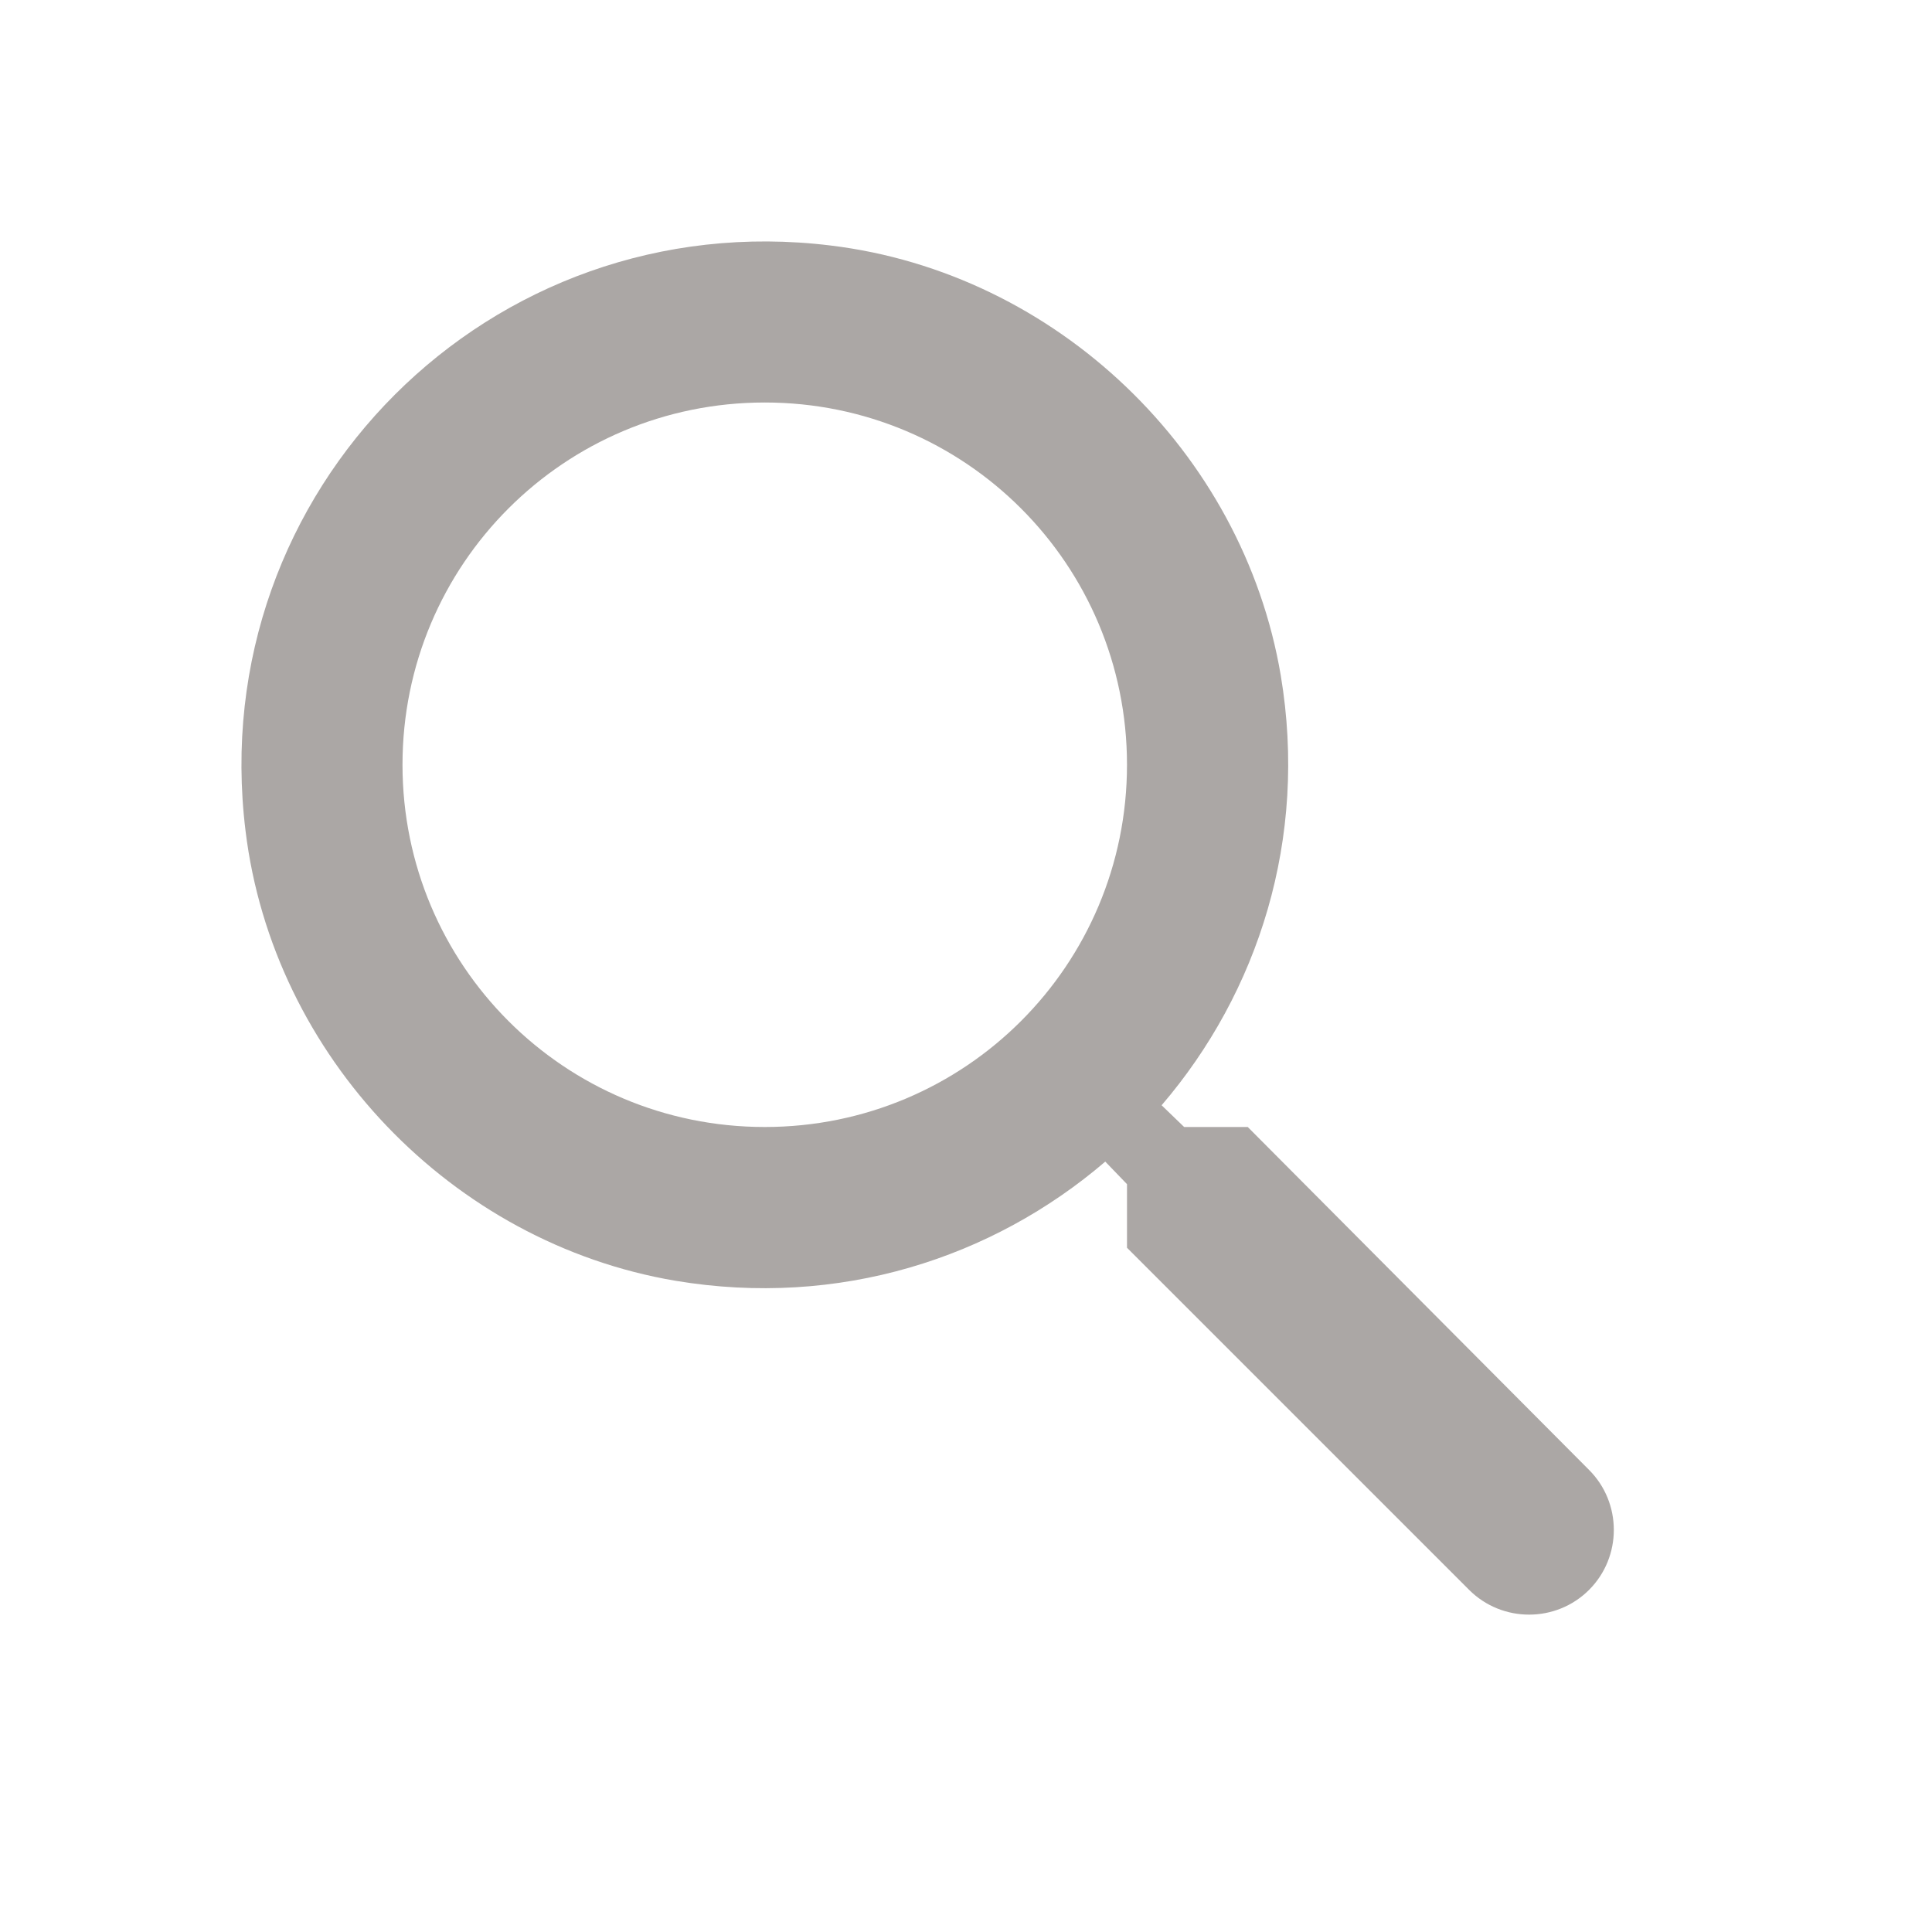
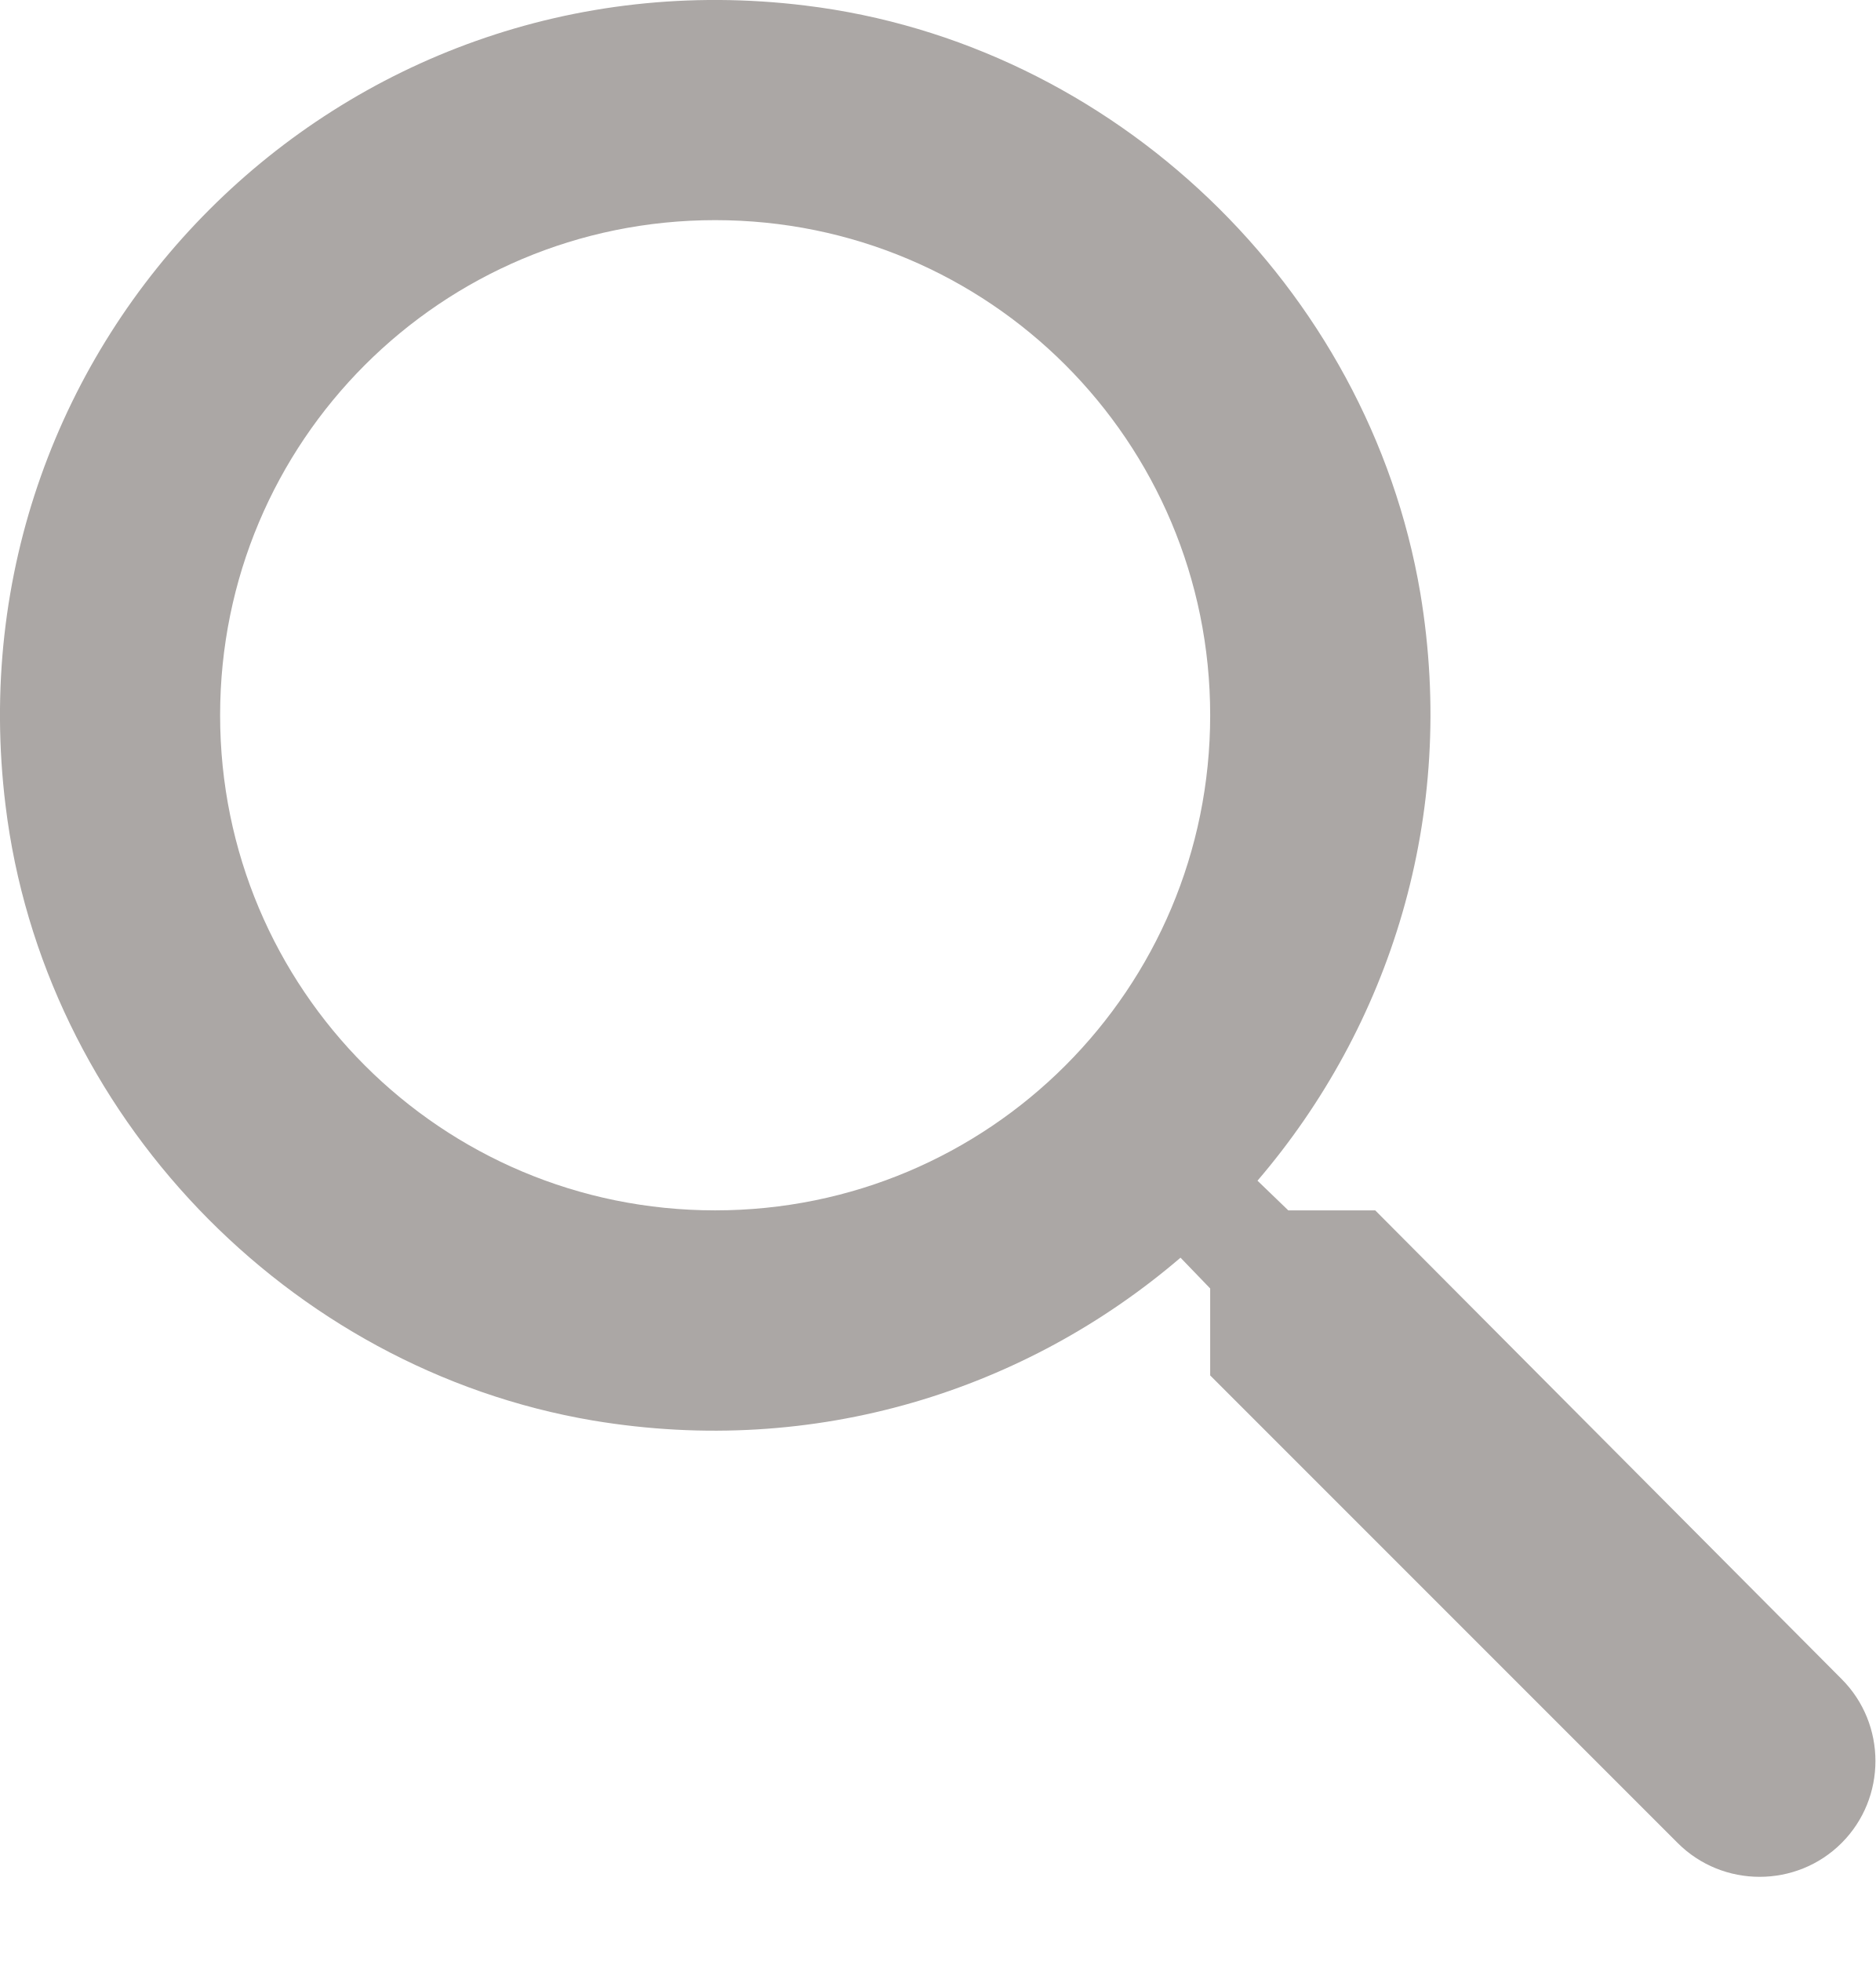
- <svg xmlns="http://www.w3.org/2000/svg" width="24" height="24" viewBox="0 0 24 24" fill="none">
-   <path d="M15.5 14H14.71L14.43 13.73C15.63 12.33 16.25 10.42 15.91 8.39C15.44 5.61 13.12 3.39 10.32 3.05C6.09 2.53 2.53 6.09 3.05 10.32C3.39 13.12 5.61 15.44 8.39 15.91C10.42 16.25 12.33 15.63 13.73 14.43L14 14.71V15.5L18.25 19.75C18.66 20.16 19.33 20.16 19.74 19.75C20.15 19.34 20.15 18.67 19.74 18.26L15.5 14ZM9.5 14C7.01 14 5 11.99 5 9.5C5 7.01 7.01 5 9.5 5C11.99 5 14 7.01 14 9.5C14 11.99 11.99 14 9.5 14Z" fill="#ABA7A5" />
+ <svg xmlns="http://www.w3.org/2000/svg" width="22" height="23" viewBox="0 0 22 23" fill="none">
+   <path d="M16.132 14.196H15.112L14.751 13.848C16.299 12.041 17.099 9.576 16.661 6.956C16.054 3.369 13.06 0.504 9.447 0.065C3.988 -0.606 -0.606 3.988 0.065 9.447C0.504 13.06 3.369 16.054 6.956 16.661C9.576 17.099 12.041 16.299 13.848 14.751L14.196 15.112V16.132L19.68 21.616C20.209 22.145 21.074 22.145 21.603 21.616C22.132 21.087 22.132 20.222 21.603 19.693L16.132 14.196ZM8.389 14.196C5.176 14.196 2.582 11.602 2.582 8.389C2.582 5.176 5.176 2.582 8.389 2.582C11.602 2.582 14.196 5.176 14.196 8.389C14.196 11.602 11.602 14.196 8.389 14.196Z" fill="#ABA7A5" />
</svg>
